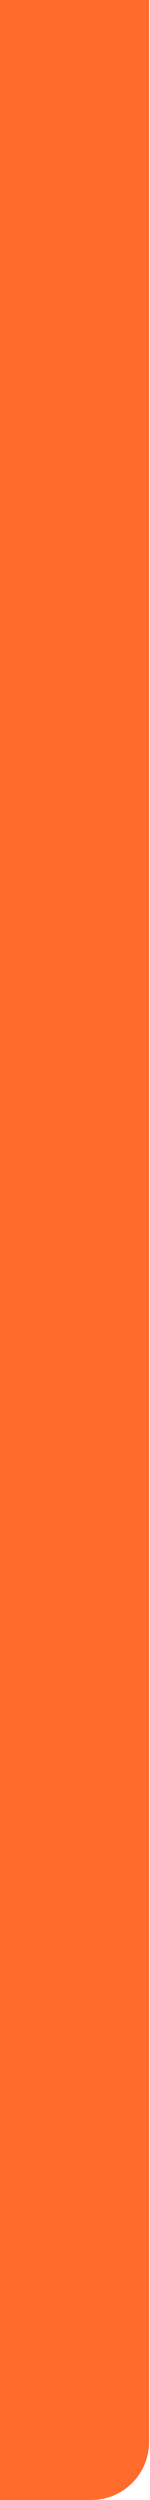
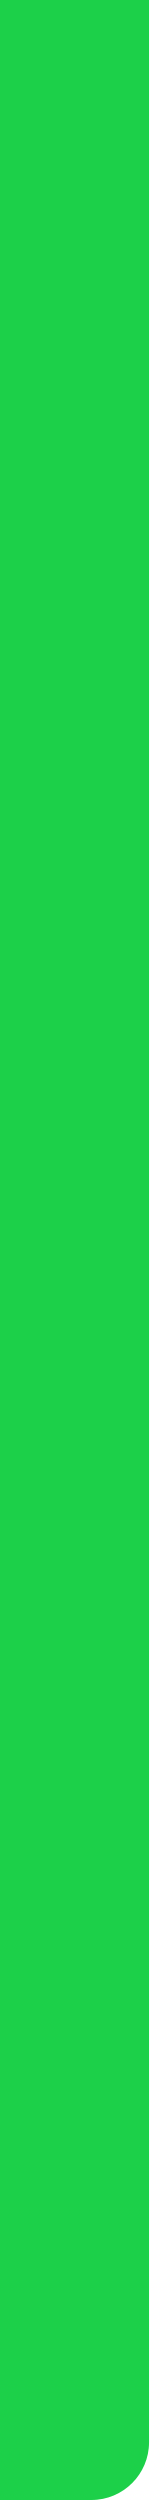
<svg xmlns="http://www.w3.org/2000/svg" id="Layer_2" data-name="Layer 2" viewBox="0 0 31 520">
  <defs>
-     <style>.cls-1{fill:#fe6b2a;}</style>
+     <style>
+       .cls-1 { fill: #1cd049; }
+     </style>
  </defs>
  <path class="cls-1" d="M0,0H31a0,0,0,0,1,0,0V508a12,12,0,0,1-12,12H0a0,0,0,0,1,0,0V0A0,0,0,0,1,0,0Z" />
</svg>
